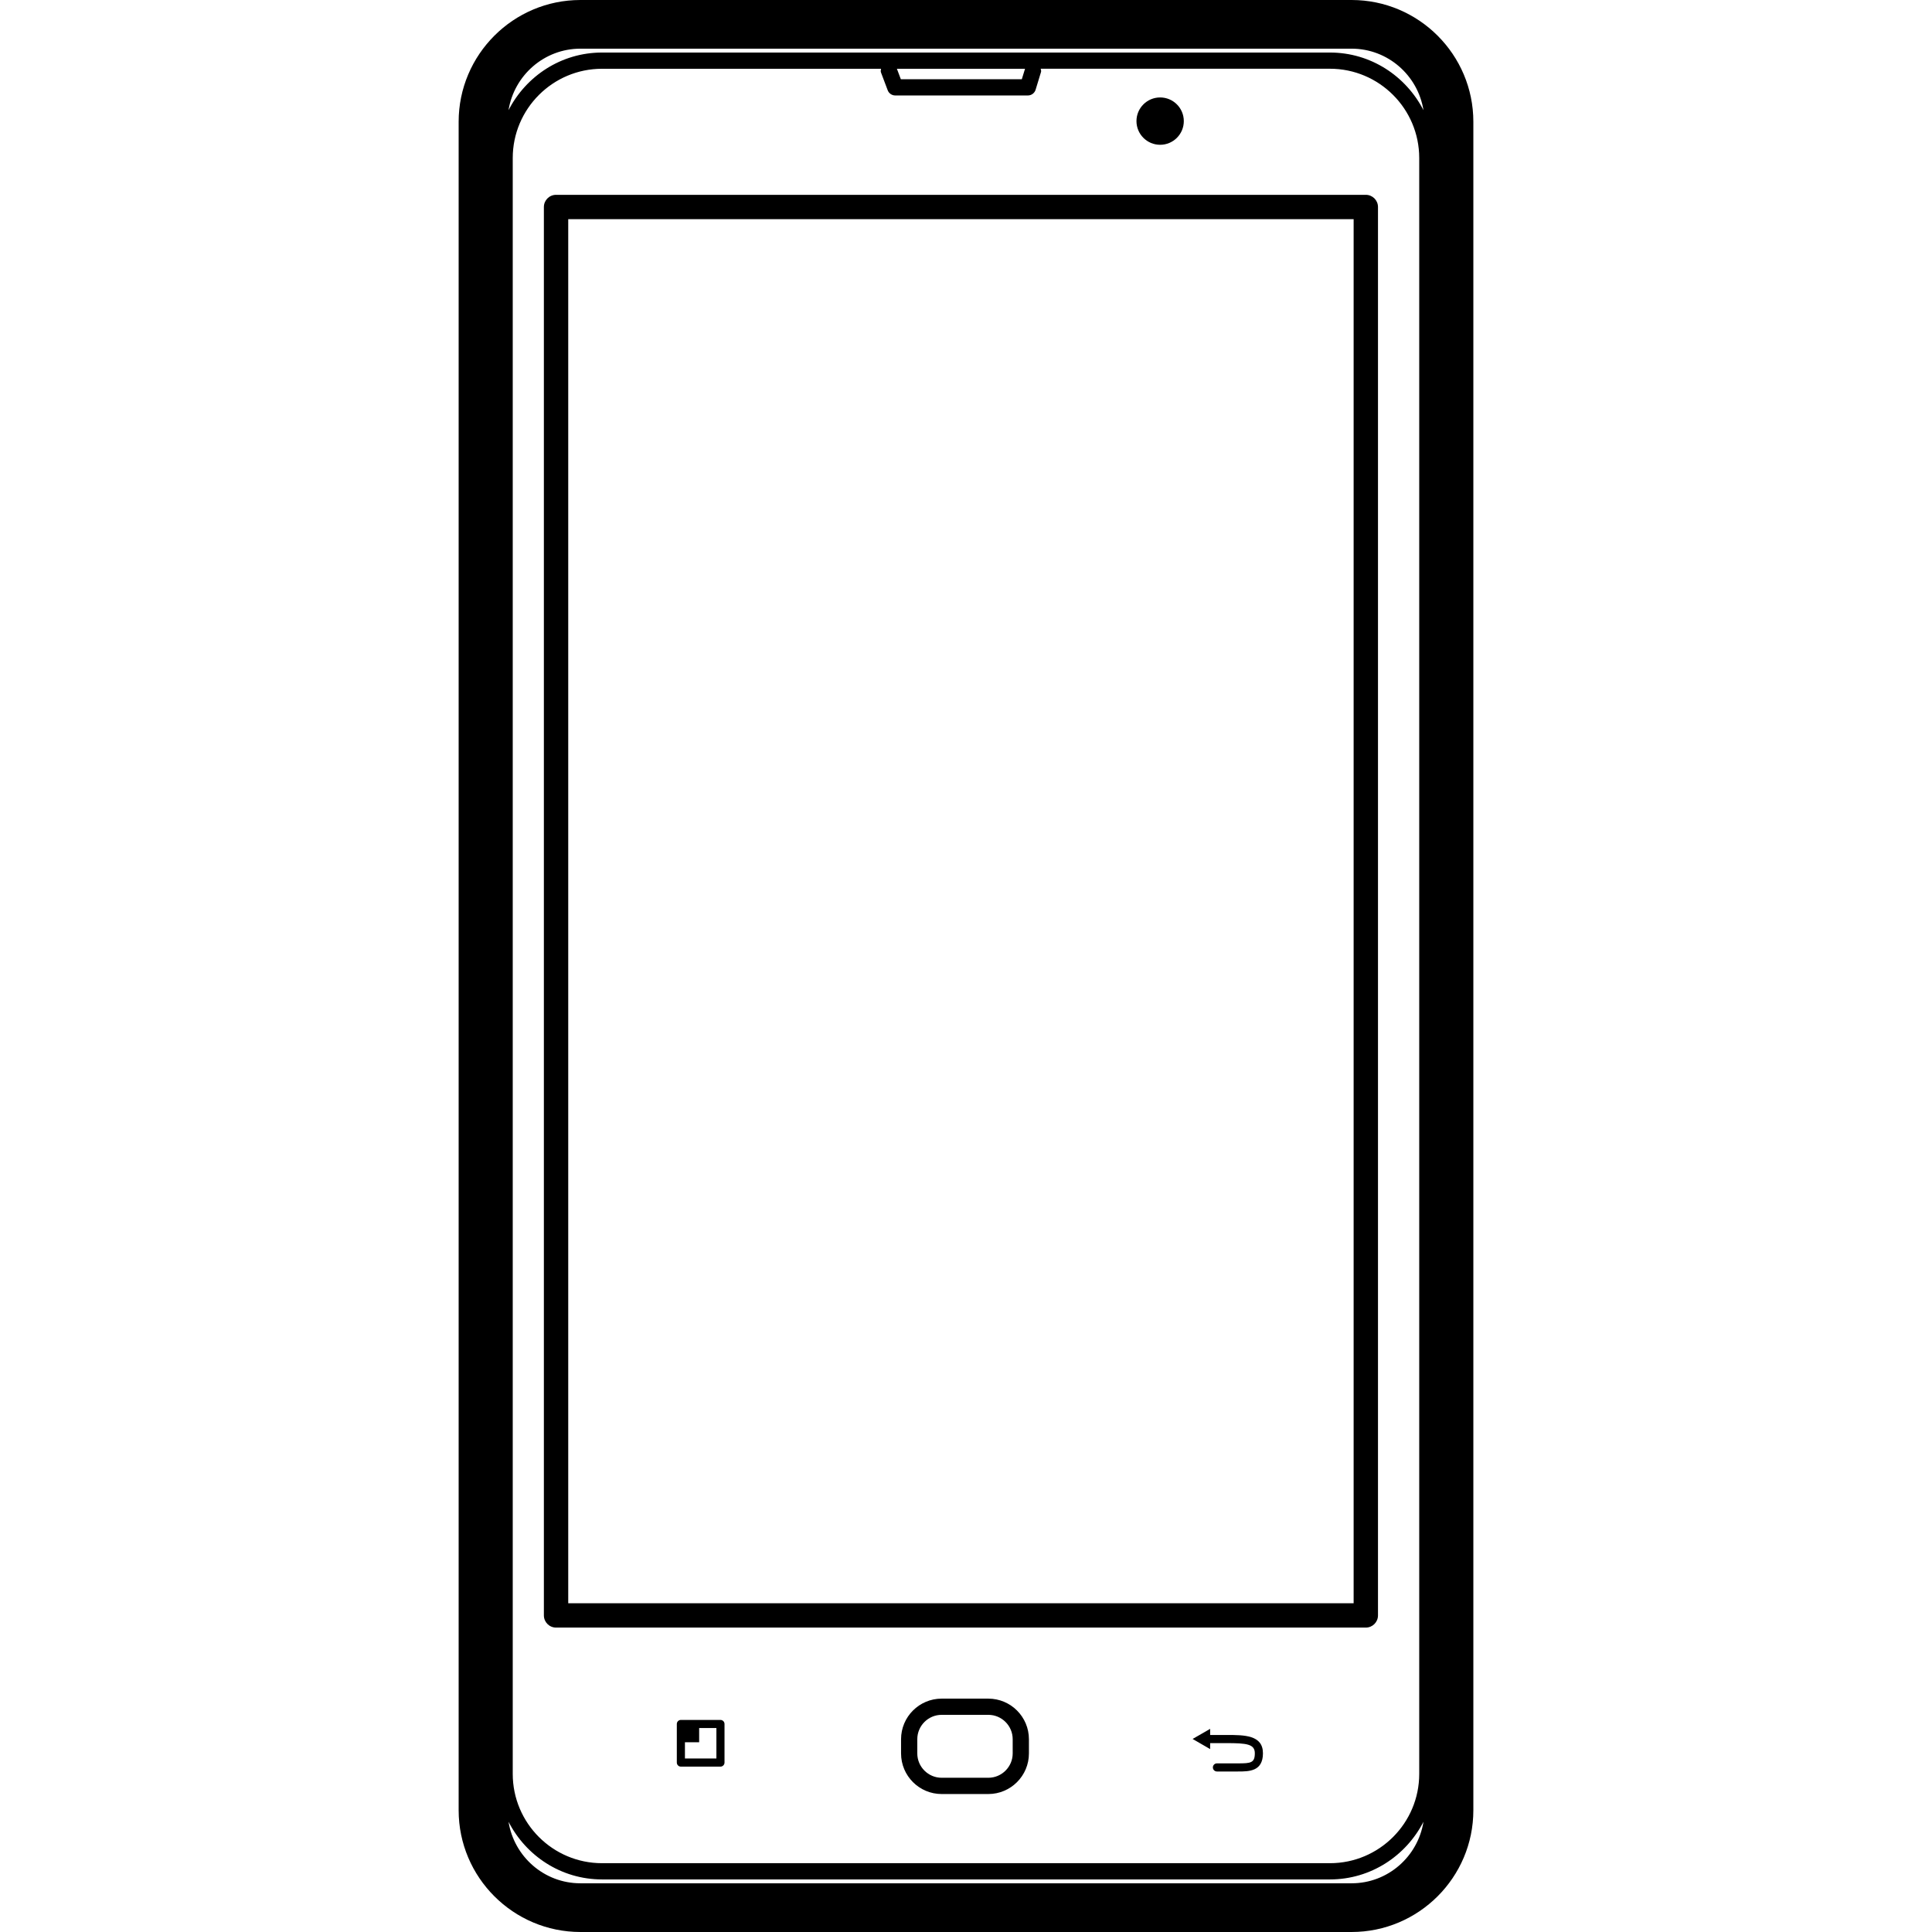
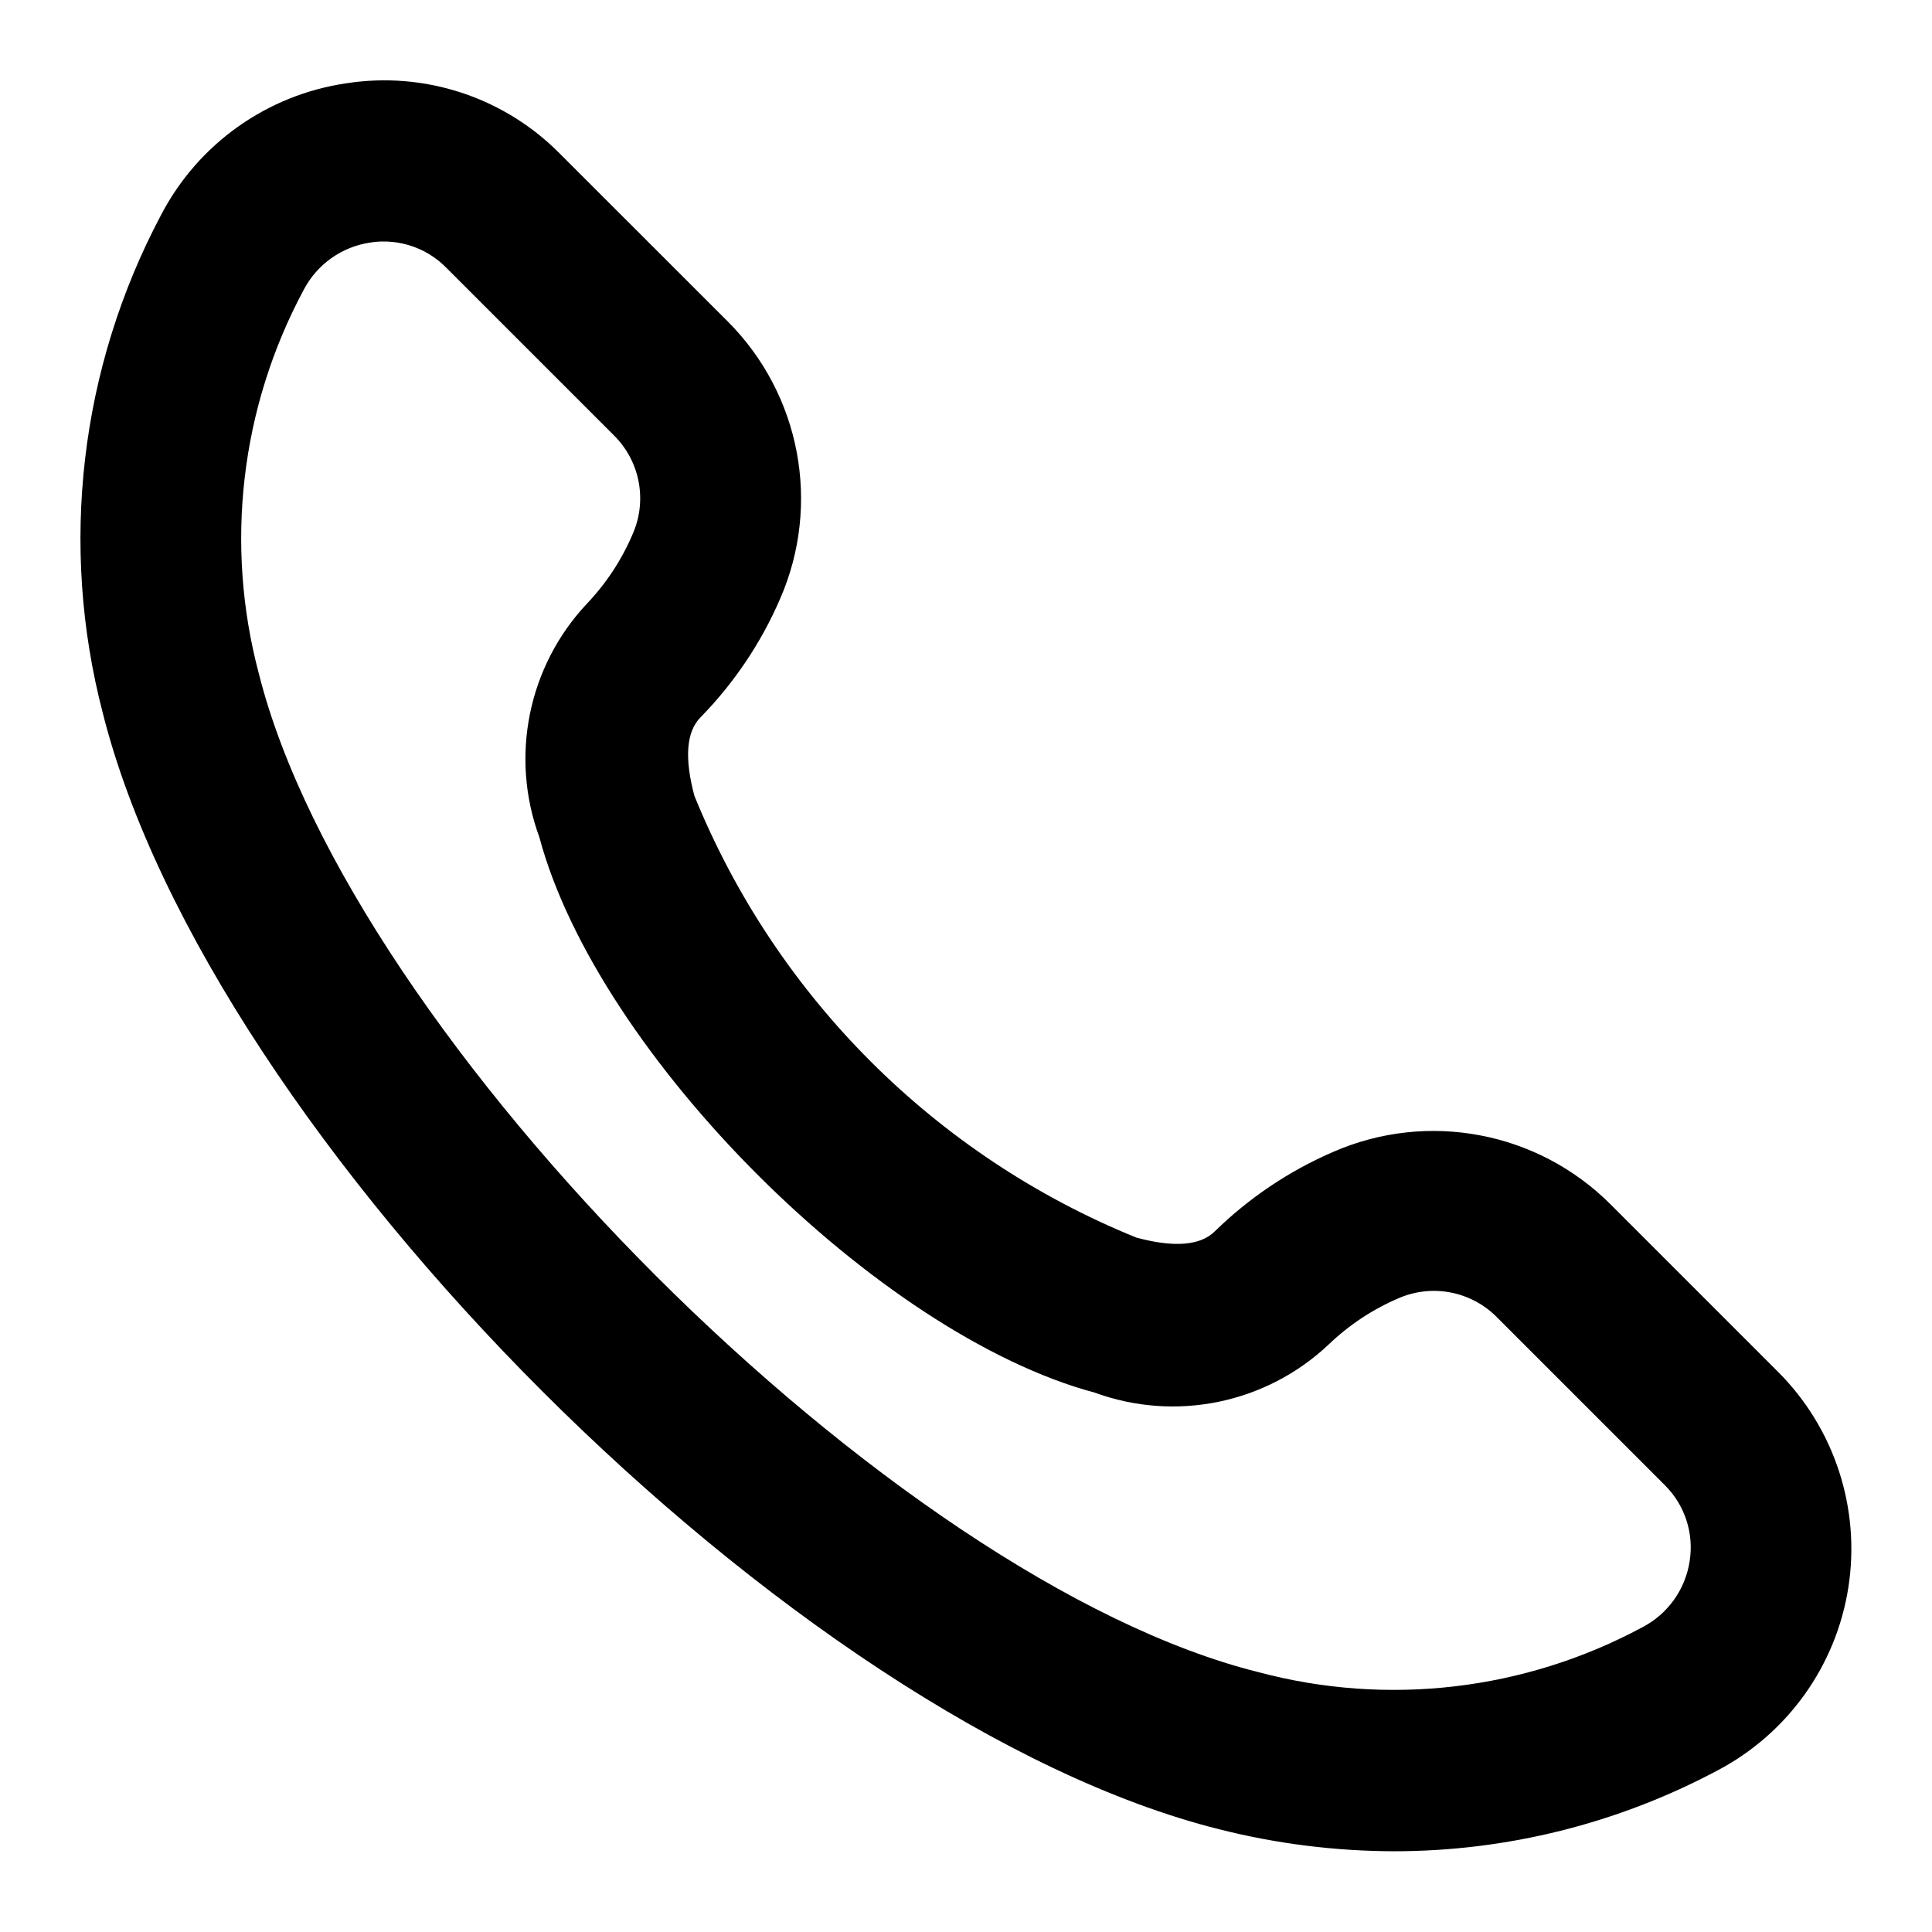
- <svg xmlns="http://www.w3.org/2000/svg" version="1.1" id="Capa_1" x="0px" y="0px" width="25px" height="25px" viewBox="0 0 568.969 568.969" style="enable-background:new 0 0 568.969 568.969;" xml:space="preserve">
-   <g>
-     <g>
-       <path d="M398.039,0H170.93c-19.766,0-35.859,16.094-35.859,35.859v497.25c0,19.766,16.094,35.859,35.859,35.859h227.109    c19.766,0,35.859-16.094,35.859-35.859V35.859C433.898,16.094,417.814,0,398.039,0z M398.039,554.625H170.93    c-10.691,0-19.527-7.87-21.171-18.121c5.154,10.041,15.501,16.983,27.54,16.983H391.67c12.04,0,22.387-6.952,27.54-16.983    C417.565,546.755,408.729,554.625,398.039,554.625z M261.419,26.564c0.344,0.937,1.243,1.549,2.228,1.549h39.054    c1.052,0,1.979-0.688,2.285-1.693l1.597-5.24c0.096-0.325-0.058-0.612-0.096-0.937h85.174c14.506,0,26.297,11.791,26.297,26.297    v475.869c0,14.506-11.791,26.297-26.297,26.297H177.298c-14.506,0-26.297-11.791-26.297-26.297V46.55    c0-14.506,11.791-26.297,26.297-26.297h82.17c-0.038,0.363-0.172,0.708-0.029,1.071L261.419,26.564z M264.135,20.253h37.734    l-0.947,3.079h-35.629L264.135,20.253z M391.67,15.472H177.298c-12.039,0-22.386,6.952-27.54,16.983    c1.645-10.242,10.48-18.121,21.171-18.121h227.109c10.69,0,19.526,7.87,21.171,18.121C414.057,22.424,403.71,15.472,391.67,15.472    z" />
-       <path d="M160.172,60.961v414.773c0,1.979,1.606,3.586,3.586,3.586h238.47c1.979,0,3.586-1.606,3.586-3.586V60.961    c0-1.979-1.606-3.586-3.586-3.586h-238.47C161.778,57.375,160.172,58.981,160.172,60.961z M167.344,64.547h231.298v407.602    H167.344V64.547z" />
-       <path d="M291.063,500.243h-13.751c-6.598,0-11.953,5.364-11.953,11.953v4.188c0,6.588,5.355,11.953,11.953,11.953h13.751    c6.589,0,11.953-5.365,11.953-11.953v-4.188C303.017,505.598,297.652,500.243,291.063,500.243z M298.235,516.375    c0,3.949-3.223,7.172-7.172,7.172h-13.751c-3.949,0-7.172-3.223-7.172-7.172v-4.188c0-3.949,3.223-7.172,7.172-7.172h13.751    c3.949,0,7.172,3.223,7.172,7.172V516.375z" />
-       <circle cx="341.658" cy="35.668" r="6.971" />
-       <path d="M361.176,510.943h-4.791v-1.798l-5.164,2.974l5.164,2.984v-1.76h4.791c5.947,0,8.367,0.268,8.367,2.983    c0,2.85-1.195,2.983-4.982,2.983h-6.177c-0.66,0-1.195,0.535-1.195,1.195s0.535,1.195,1.195,1.195h6.177    c3.29,0,7.373,0,7.373-5.374S366.454,510.943,361.176,510.943z" />
-       <path d="M212.173,506.516h-11.657c-0.66,0-1.195,0.536-1.195,1.195v11.36c0,0.66,0.535,1.195,1.195,1.195h11.657    c0.66,0,1.195-0.535,1.195-1.195v-11.36C213.368,507.052,212.833,506.516,212.173,506.516z M210.978,517.866h-9.266v-4.781h4.188    v-4.188h5.078V517.866z" />
-     </g>
-   </g>
-   <g>
- </g>
-   <g>
- </g>
-   <g>
- </g>
-   <g>
- </g>
-   <g>
- </g>
-   <g>
- </g>
-   <g>
- </g>
-   <g>
- </g>
-   <g>
- </g>
-   <g>
- </g>
-   <g>
- </g>
-   <g>
- </g>
-   <g>
- </g>
-   <g>
- </g>
-   <g>
- </g>
+ <svg xmlns="http://www.w3.org/2000/svg" fill="#000000" width="800px" height="800px" viewBox="0 0 24 24">
+   <path d="M1.277,8.858C2.606,14.138,9.863,21.4,15.142,22.723a8.938,8.938,0,0,0,2.18.274,8.54,8.54,0,0,0,4.006-1,3.11,3.11,0,0,0,.764-4.951h0L20.006,14.96a3.111,3.111,0,0,0-3.444-.651,4.859,4.859,0,0,0-1.471.987c-.178.177-.506.205-.977.077A9.981,9.981,0,0,1,8.626,9.886c-.126-.471-.1-.8.078-.977a4.864,4.864,0,0,0,.988-1.473,3.112,3.112,0,0,0-.651-3.442L6.955,1.909A3.065,3.065,0,0,0,4.3,1.035,3.1,3.1,0,0,0,2,2.672,8.58,8.58,0,0,0,1.277,8.858ZM3.773,3.6A1.115,1.115,0,0,1,4.6,3.013,1.044,1.044,0,0,1,4.767,3a1.088,1.088,0,0,1,.774.323L7.626,5.408a1.1,1.1,0,0,1,.239,1.213A2.9,2.9,0,0,1,7.29,7.5,2.817,2.817,0,0,0,6.7,10.4c.722,2.7,4.205,6.179,6.9,6.9a2.821,2.821,0,0,0,2.907-.6,2.906,2.906,0,0,1,.874-.576,1.1,1.1,0,0,1,1.214.239l2.085,2.085a1.089,1.089,0,0,1,.31.942,1.114,1.114,0,0,1-.591.826,6.517,6.517,0,0,1-4.766.556C11.089,19.641,4.36,12.912,3.216,8.37A6.53,6.53,0,0,1,3.773,3.6Z" />
</svg>
